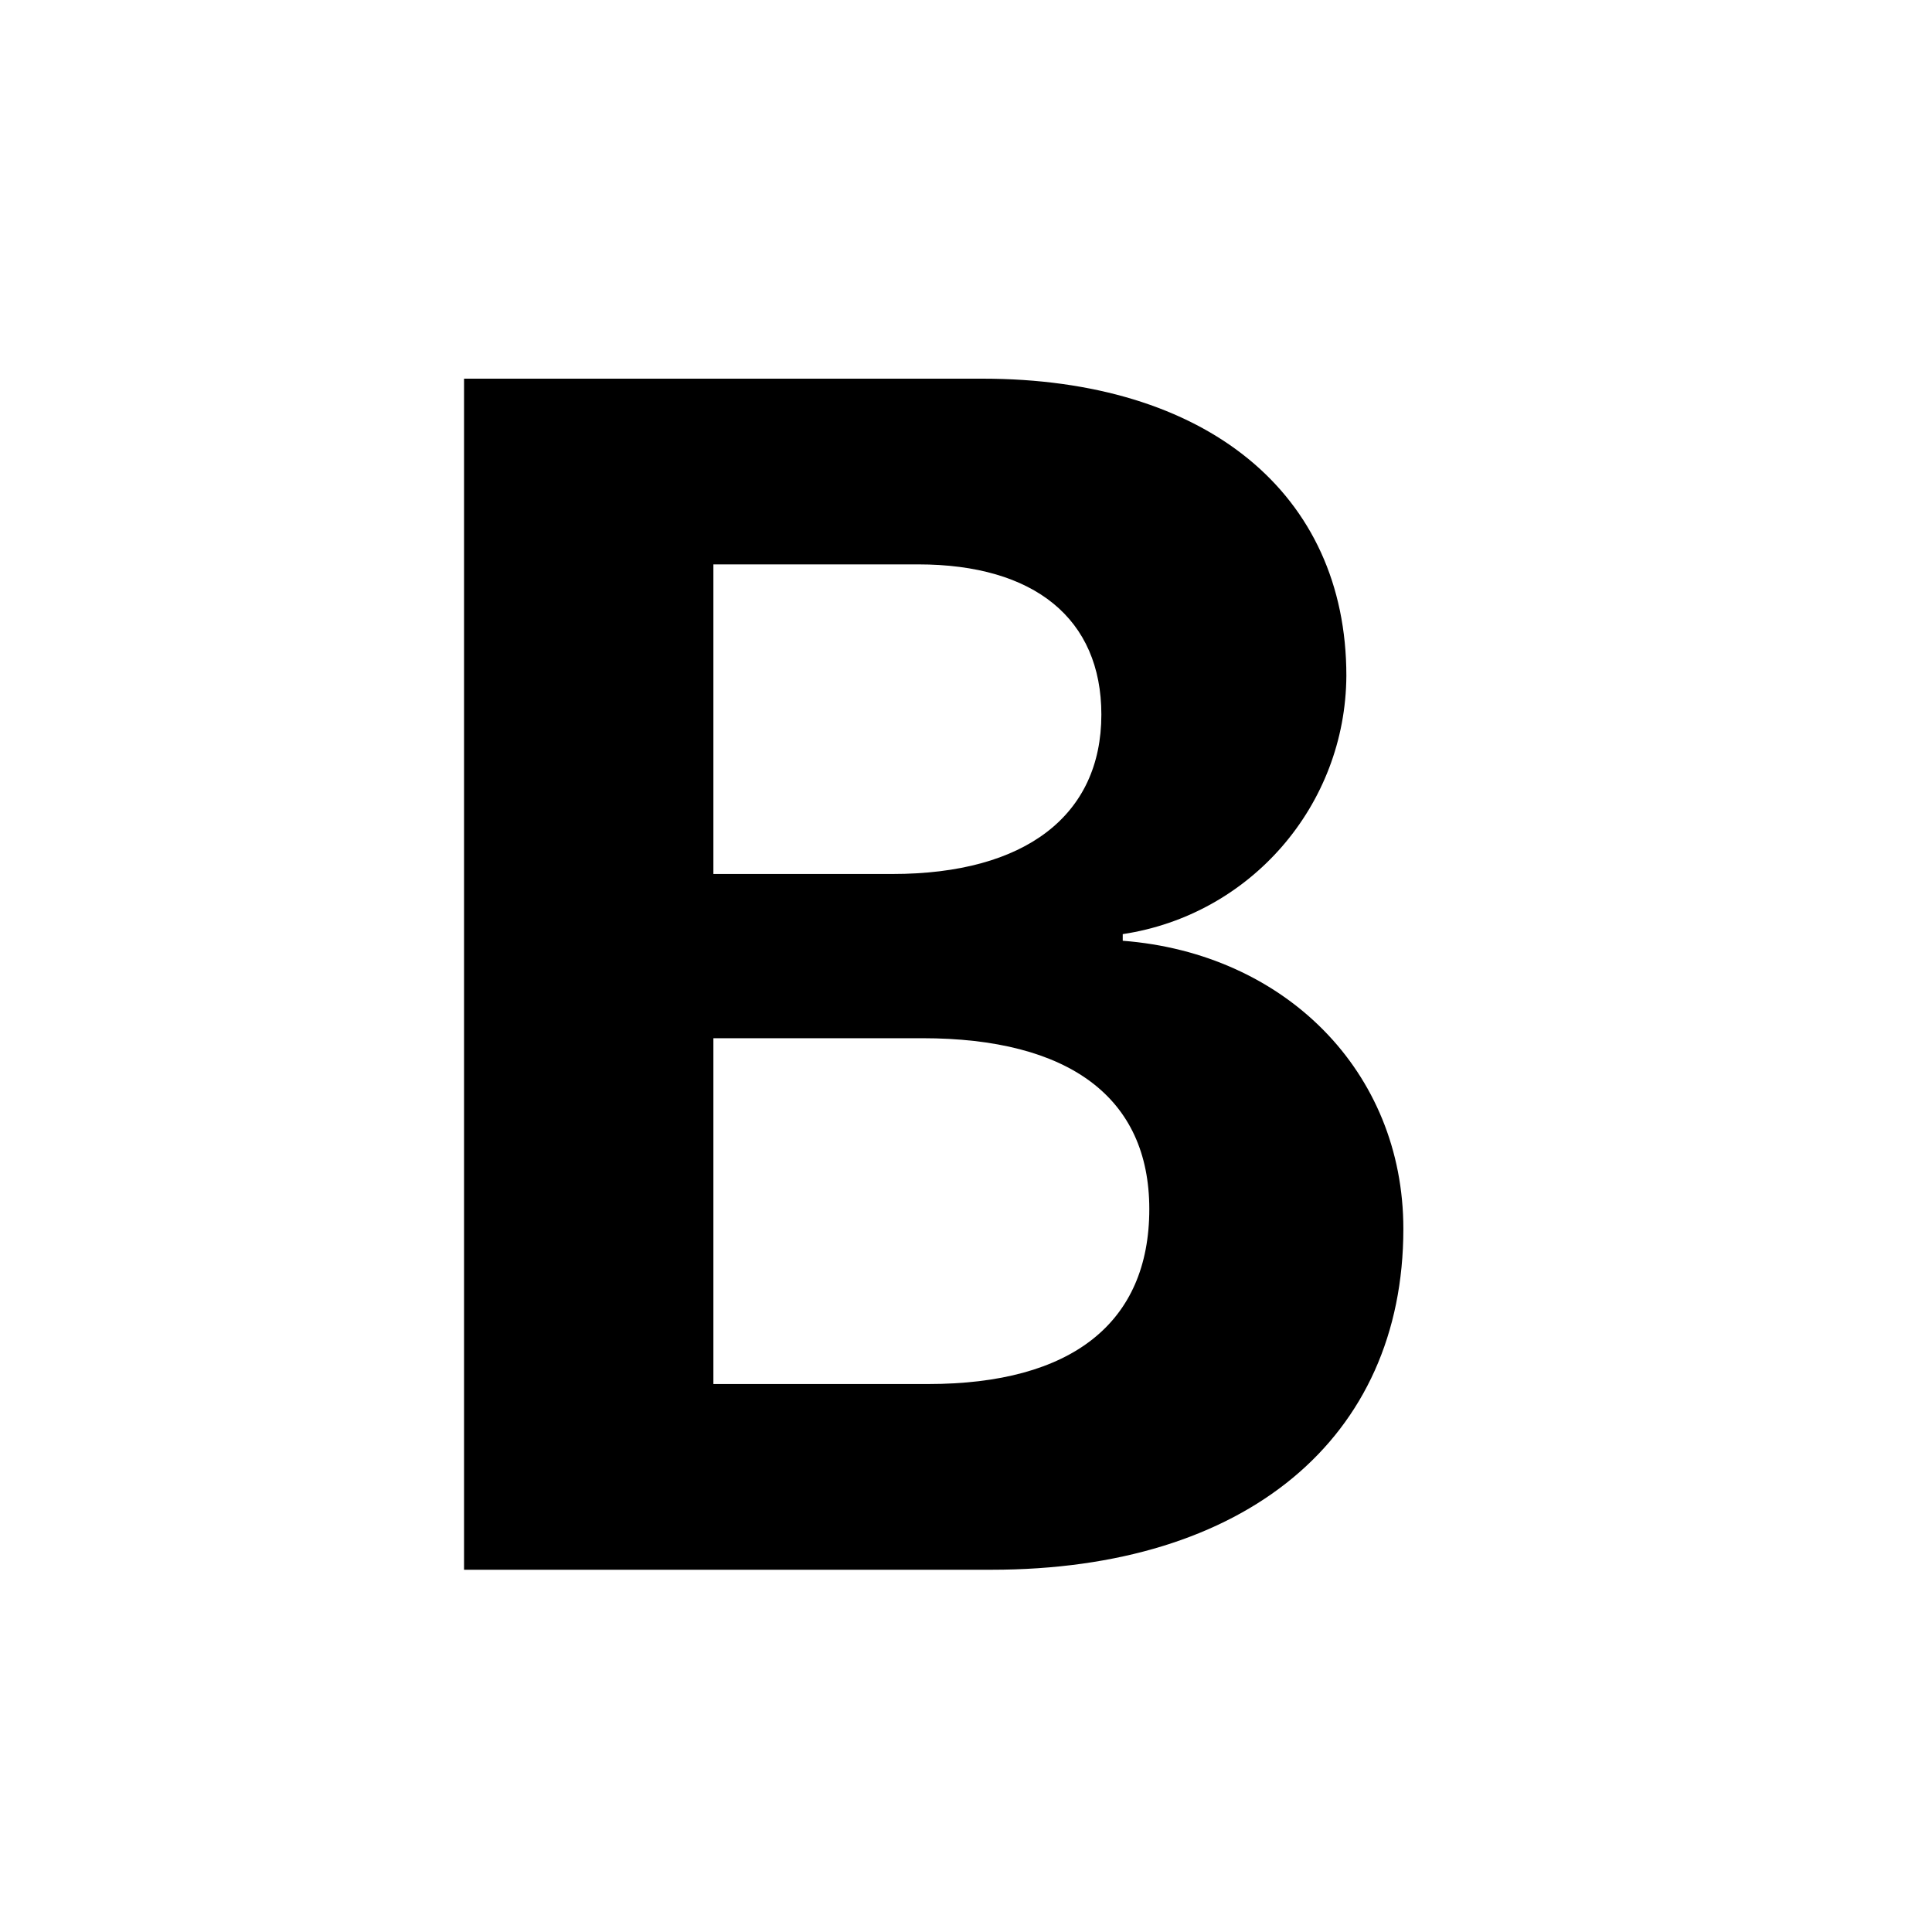
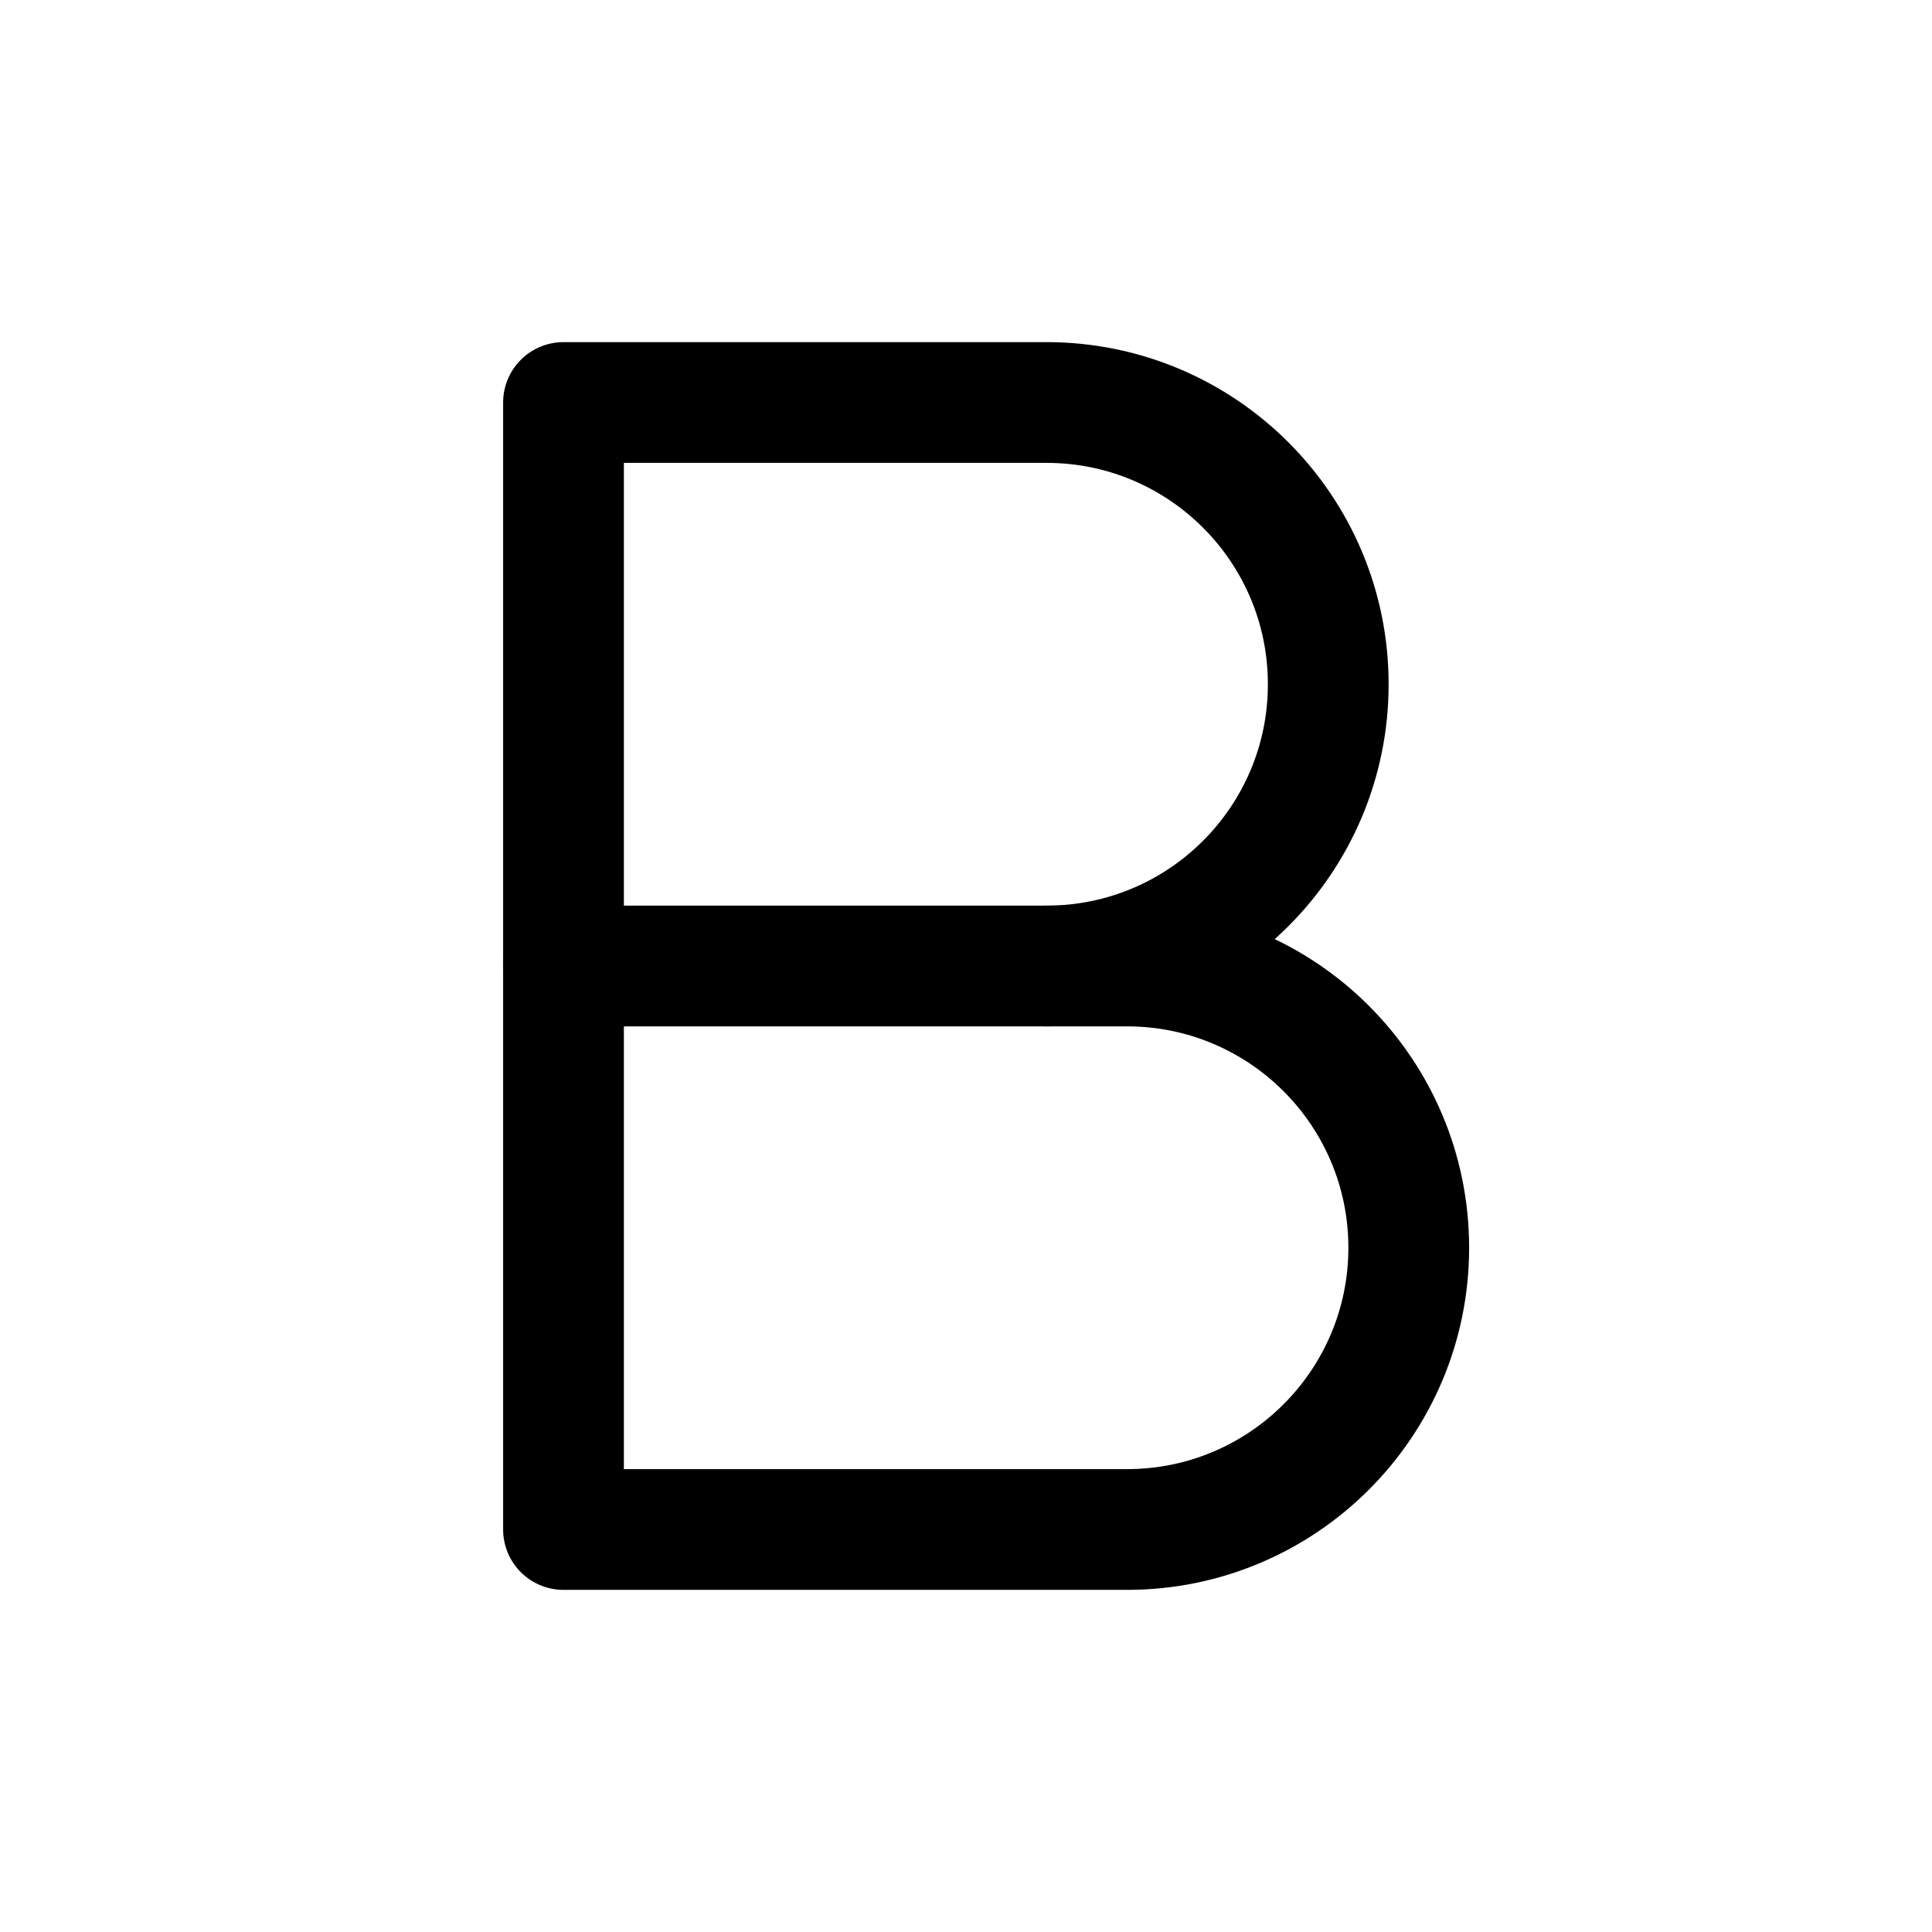
- <svg xmlns="http://www.w3.org/2000/svg" fill="currentColor" viewBox="0 0 16 16">
-   <path d="M8.21 13c2.106 0 3.412-1.087 3.412-2.823 0-1.306-.984-2.283-2.324-2.386v-.055a2.176 2.176 0 0 0 1.852-2.14c0-1.51-1.162-2.46-3.014-2.46H3.843V13H8.21zM5.908 4.674h1.696c.963 0 1.517.451 1.517 1.244 0 .834-.629 1.32-1.73 1.32H5.908V4.673zm0 6.788V8.598h1.73c1.217 0 1.88.492 1.88 1.415 0 .943-.643 1.449-1.832 1.449H5.907z" />
+ <svg xmlns="http://www.w3.org/2000/svg" fill="none" viewBox="0 0 24 24" stroke-width="1.5" stroke="currentColor">
+   <path stroke-linecap="round" stroke-linejoin="round" d="M7 5h6a3.5 3.5 0 0 1 0 7h-6l0 -7" />
+   <path stroke-linecap="round" stroke-linejoin="round" d="M13 12h1a3.5 3.5 0 0 1 0 7h-7v-7" />
</svg>
